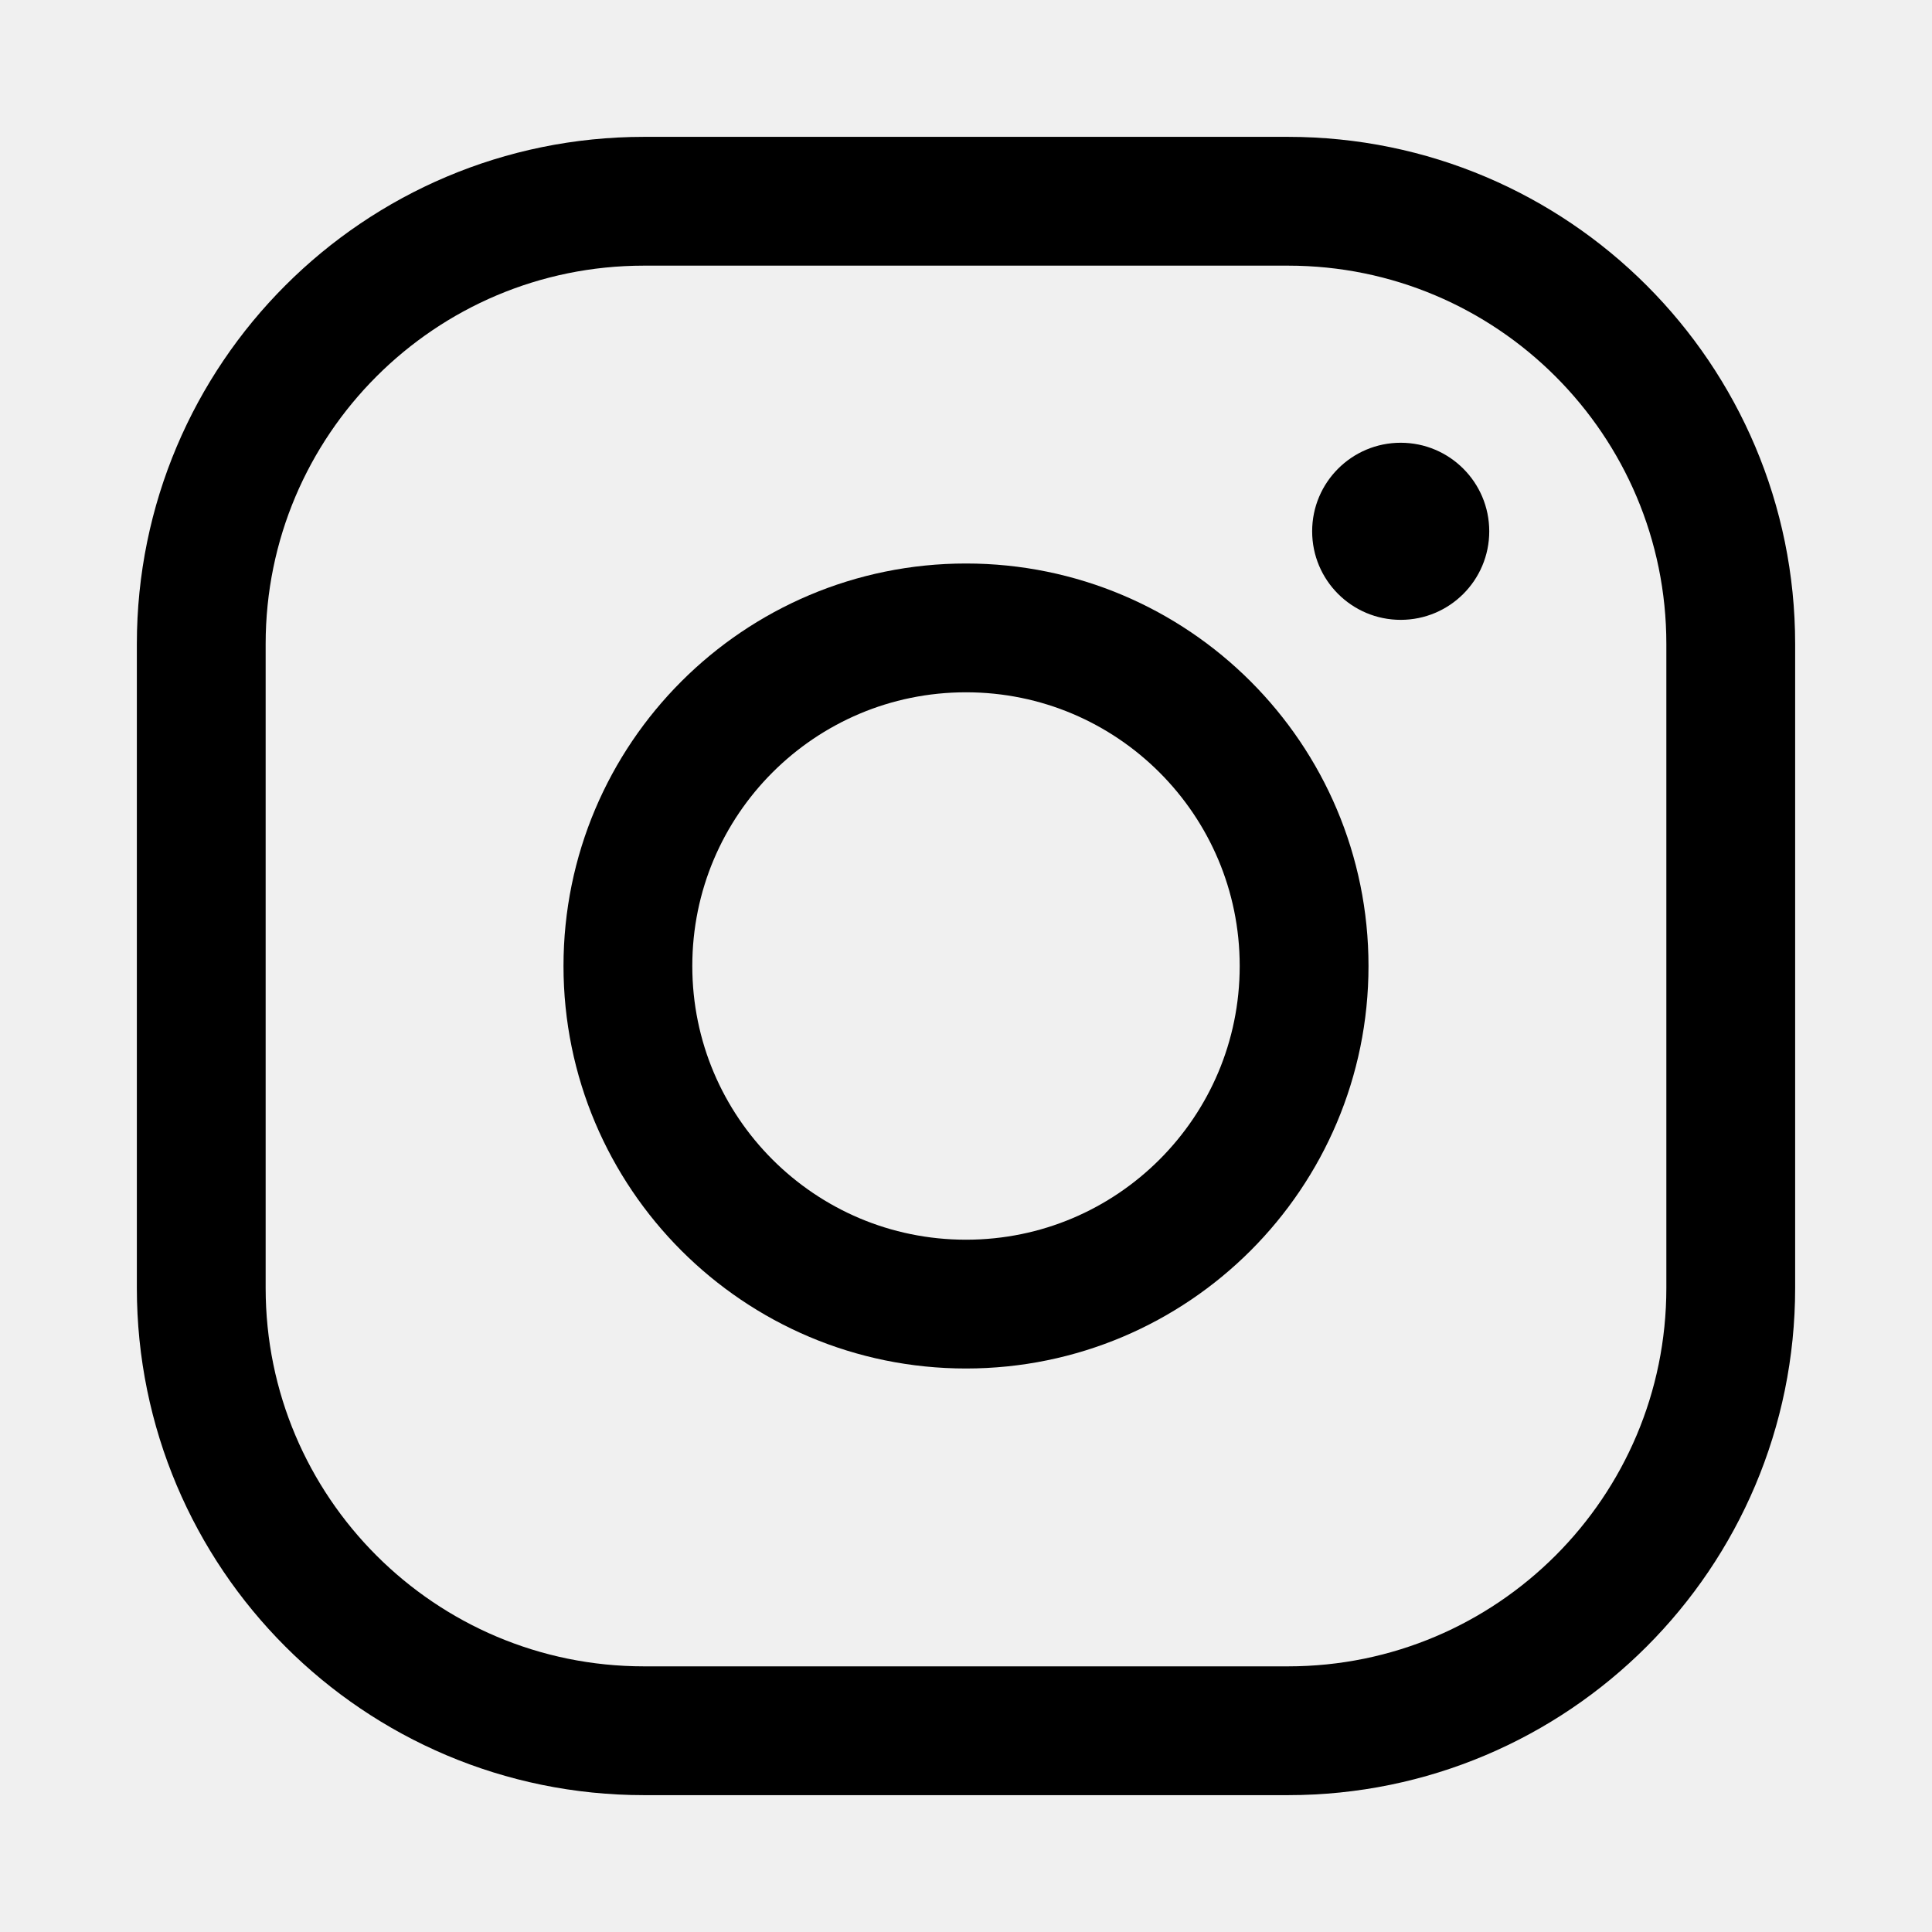
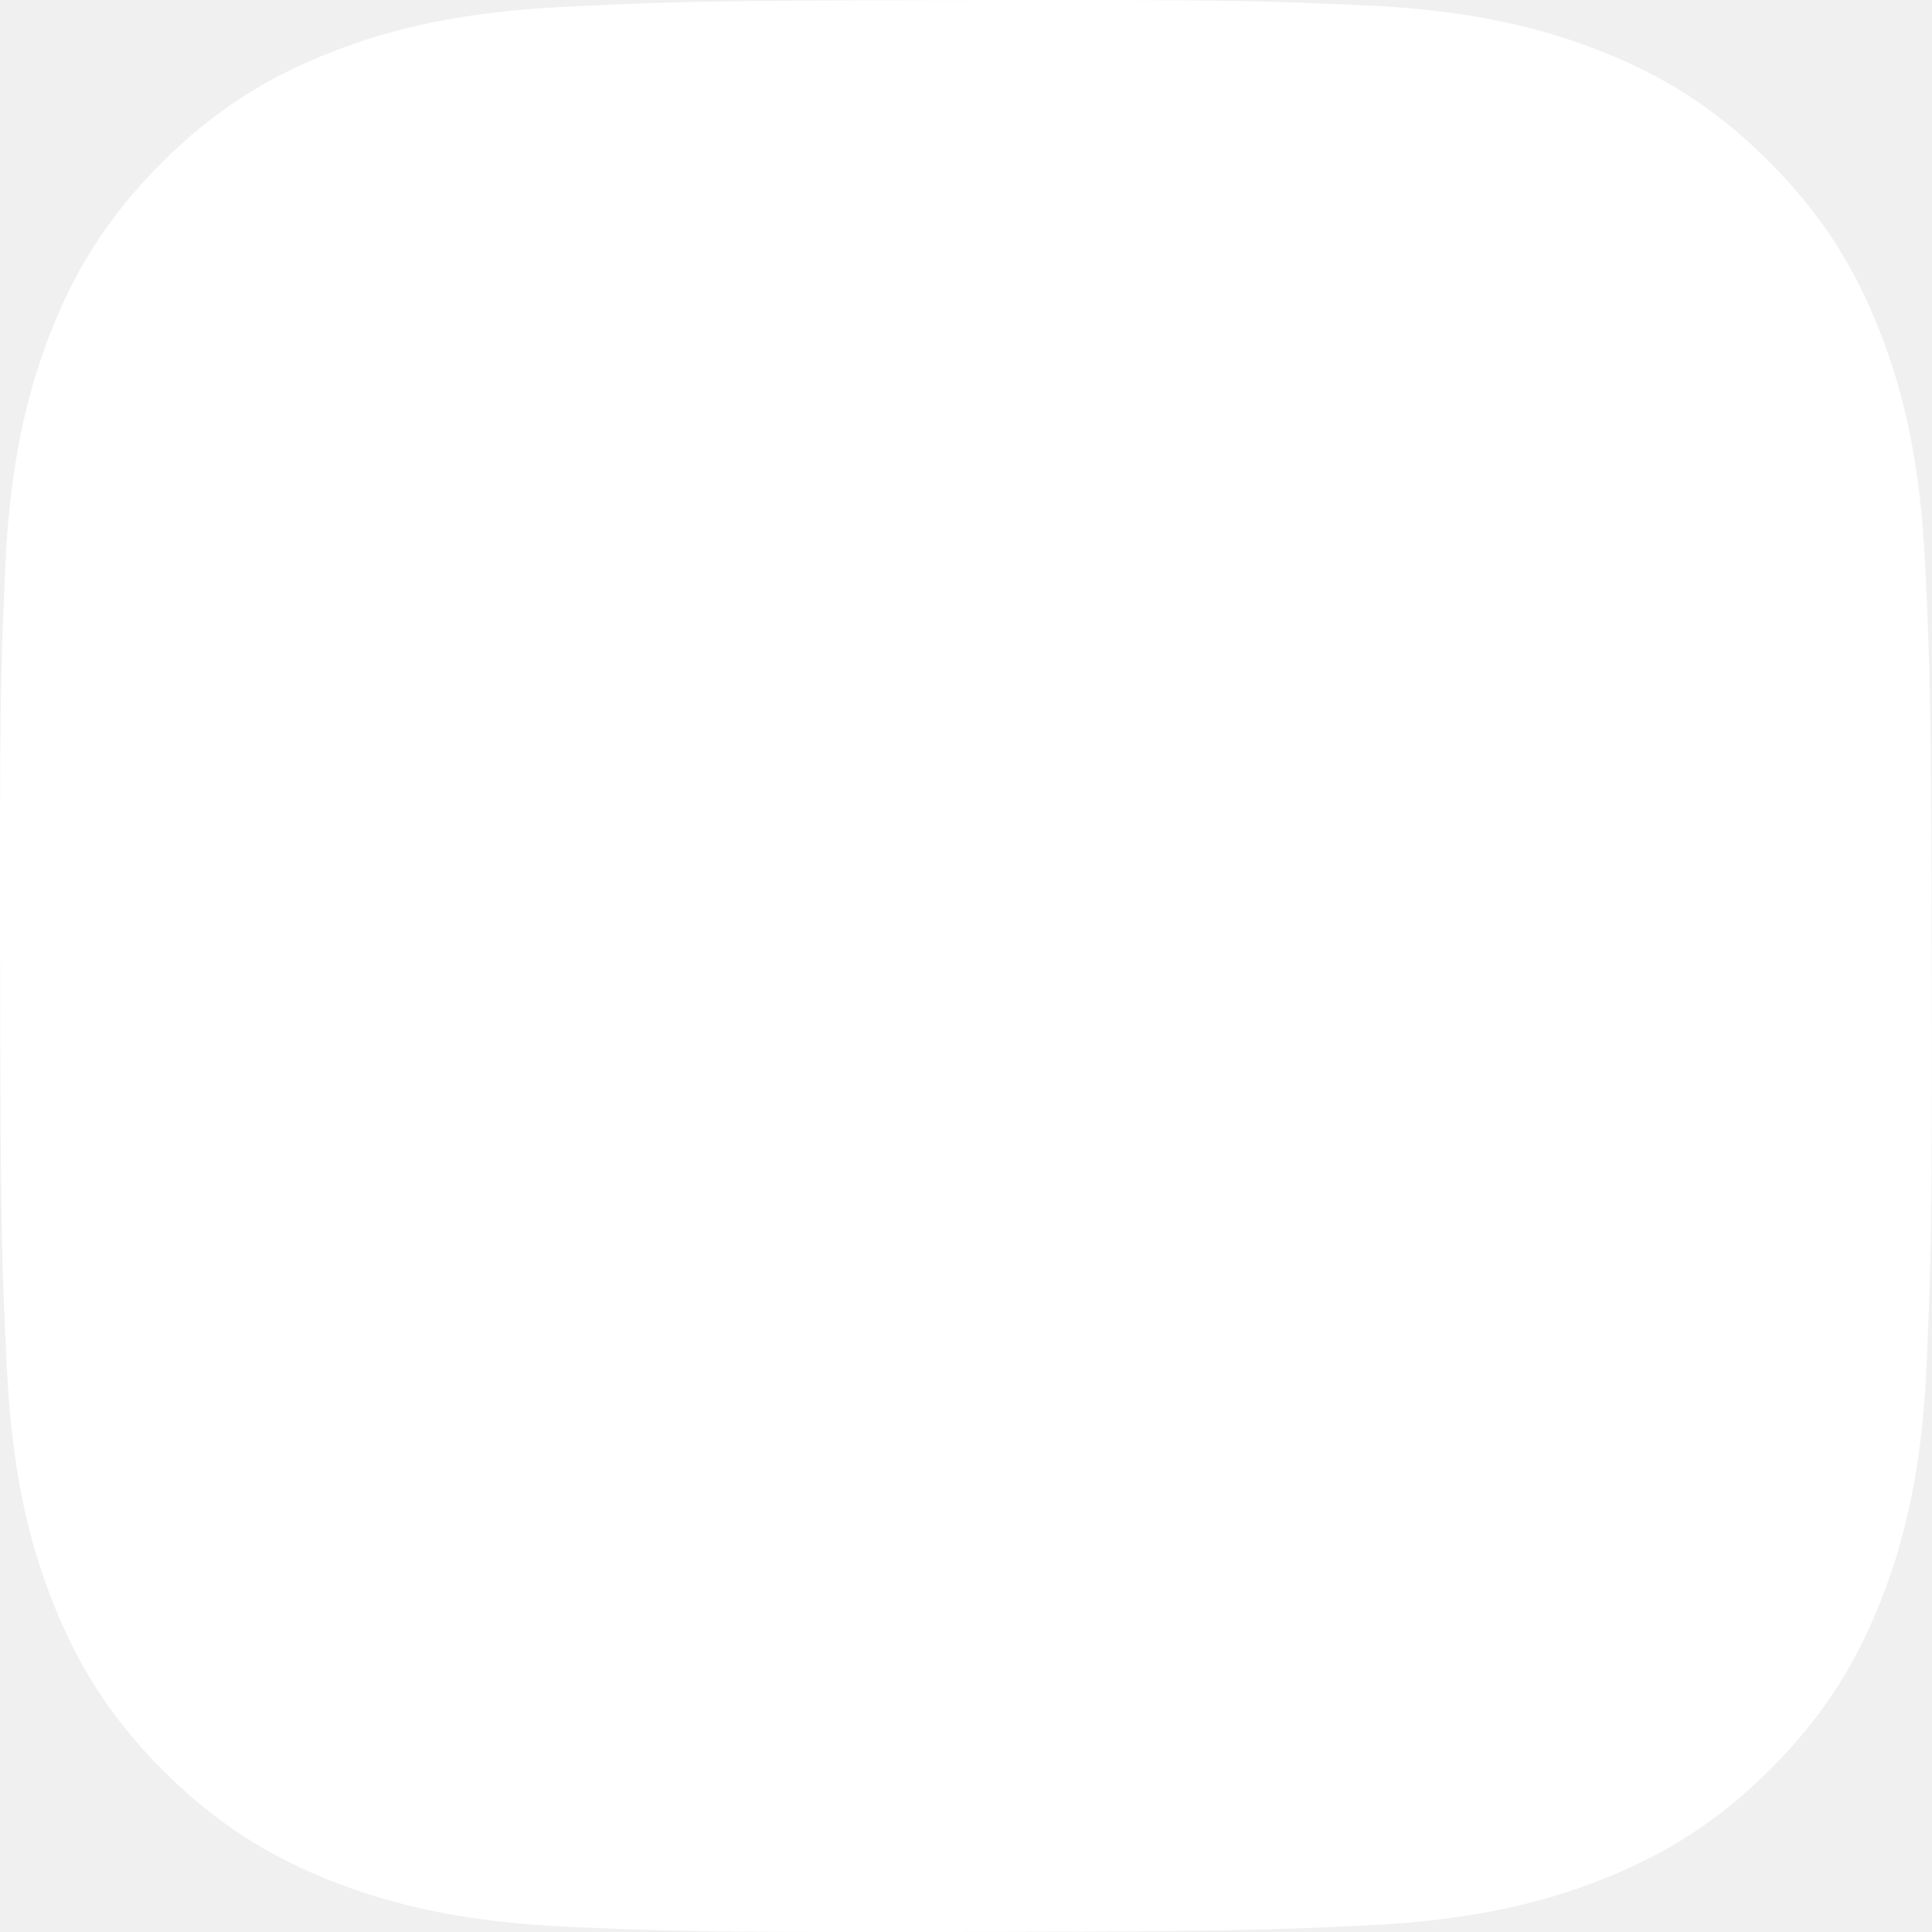
- <svg xmlns="http://www.w3.org/2000/svg" width="20" height="20" viewBox="0 0 24 24" fill="none" aria-hidden="true">
-   <rect x="2.5" y="2.5" width="19" height="19" rx="5.5" stroke="currentColor" stroke-width="1.6" />
-   <circle cx="12" cy="12" r="4.2" stroke="currentColor" stroke-width="1.6" />
-   <circle cx="17.4" cy="6.6" r="1.1" fill="currentColor" />
+ <svg xmlns="http://www.w3.org/2000/svg" width="24" height="24" viewBox="0 0 24 24" fill="#FFFFFF" aria-hidden="true">
+   <path d="M7.03.084c-1.277.061-2.149.264-2.911.563-.789.307-1.458.72-2.123 1.388-.665.668-1.075 1.337-1.38 2.127-.295.764-.496 1.637-.552 2.914-.056 1.278-.069 1.688-.063 4.947.006 3.259.021 3.667.083 4.947.061 1.276.264 2.148.564 2.911.308.789.72 1.457 1.388 2.123.668.665 1.337 1.074 2.128 1.38.763.295 1.636.496 2.913.552 1.277.056 1.688.069 4.946.063 3.258-.006 3.668-.021 4.948-.081 1.28-.061 2.147-.265 2.909-.563.789-.309 1.458-.72 2.123-1.388.665-.668 1.075-1.338 1.379-2.128.296-.763.497-1.636.552-2.912.056-1.281.069-1.69.063-4.948-.006-3.258-.021-3.667-.081-4.947-.061-1.28-.264-2.149-.563-2.912-.308-.789-.72-1.457-1.388-2.123C21.298 1.33 20.628.921 19.838.617 19.074.321 18.202.12 16.924.065 15.647.009 15.237-.005 11.977.001 8.717.007 8.31.021 7.03.084M12 6.865A5.135 5.135 0 1 0 17.134 12 5.135 5.135 0 0 0 12 6.865m0 9a3.865 3.865 0 1 1 3.865-3.865A3.865 3.865 0 0 1 12 15.866M17.134 6.865a1.135 1.135 0 1 0 1.135 1.135 1.135 1.135 0 0 0-1.135-1.135" />
</svg>
